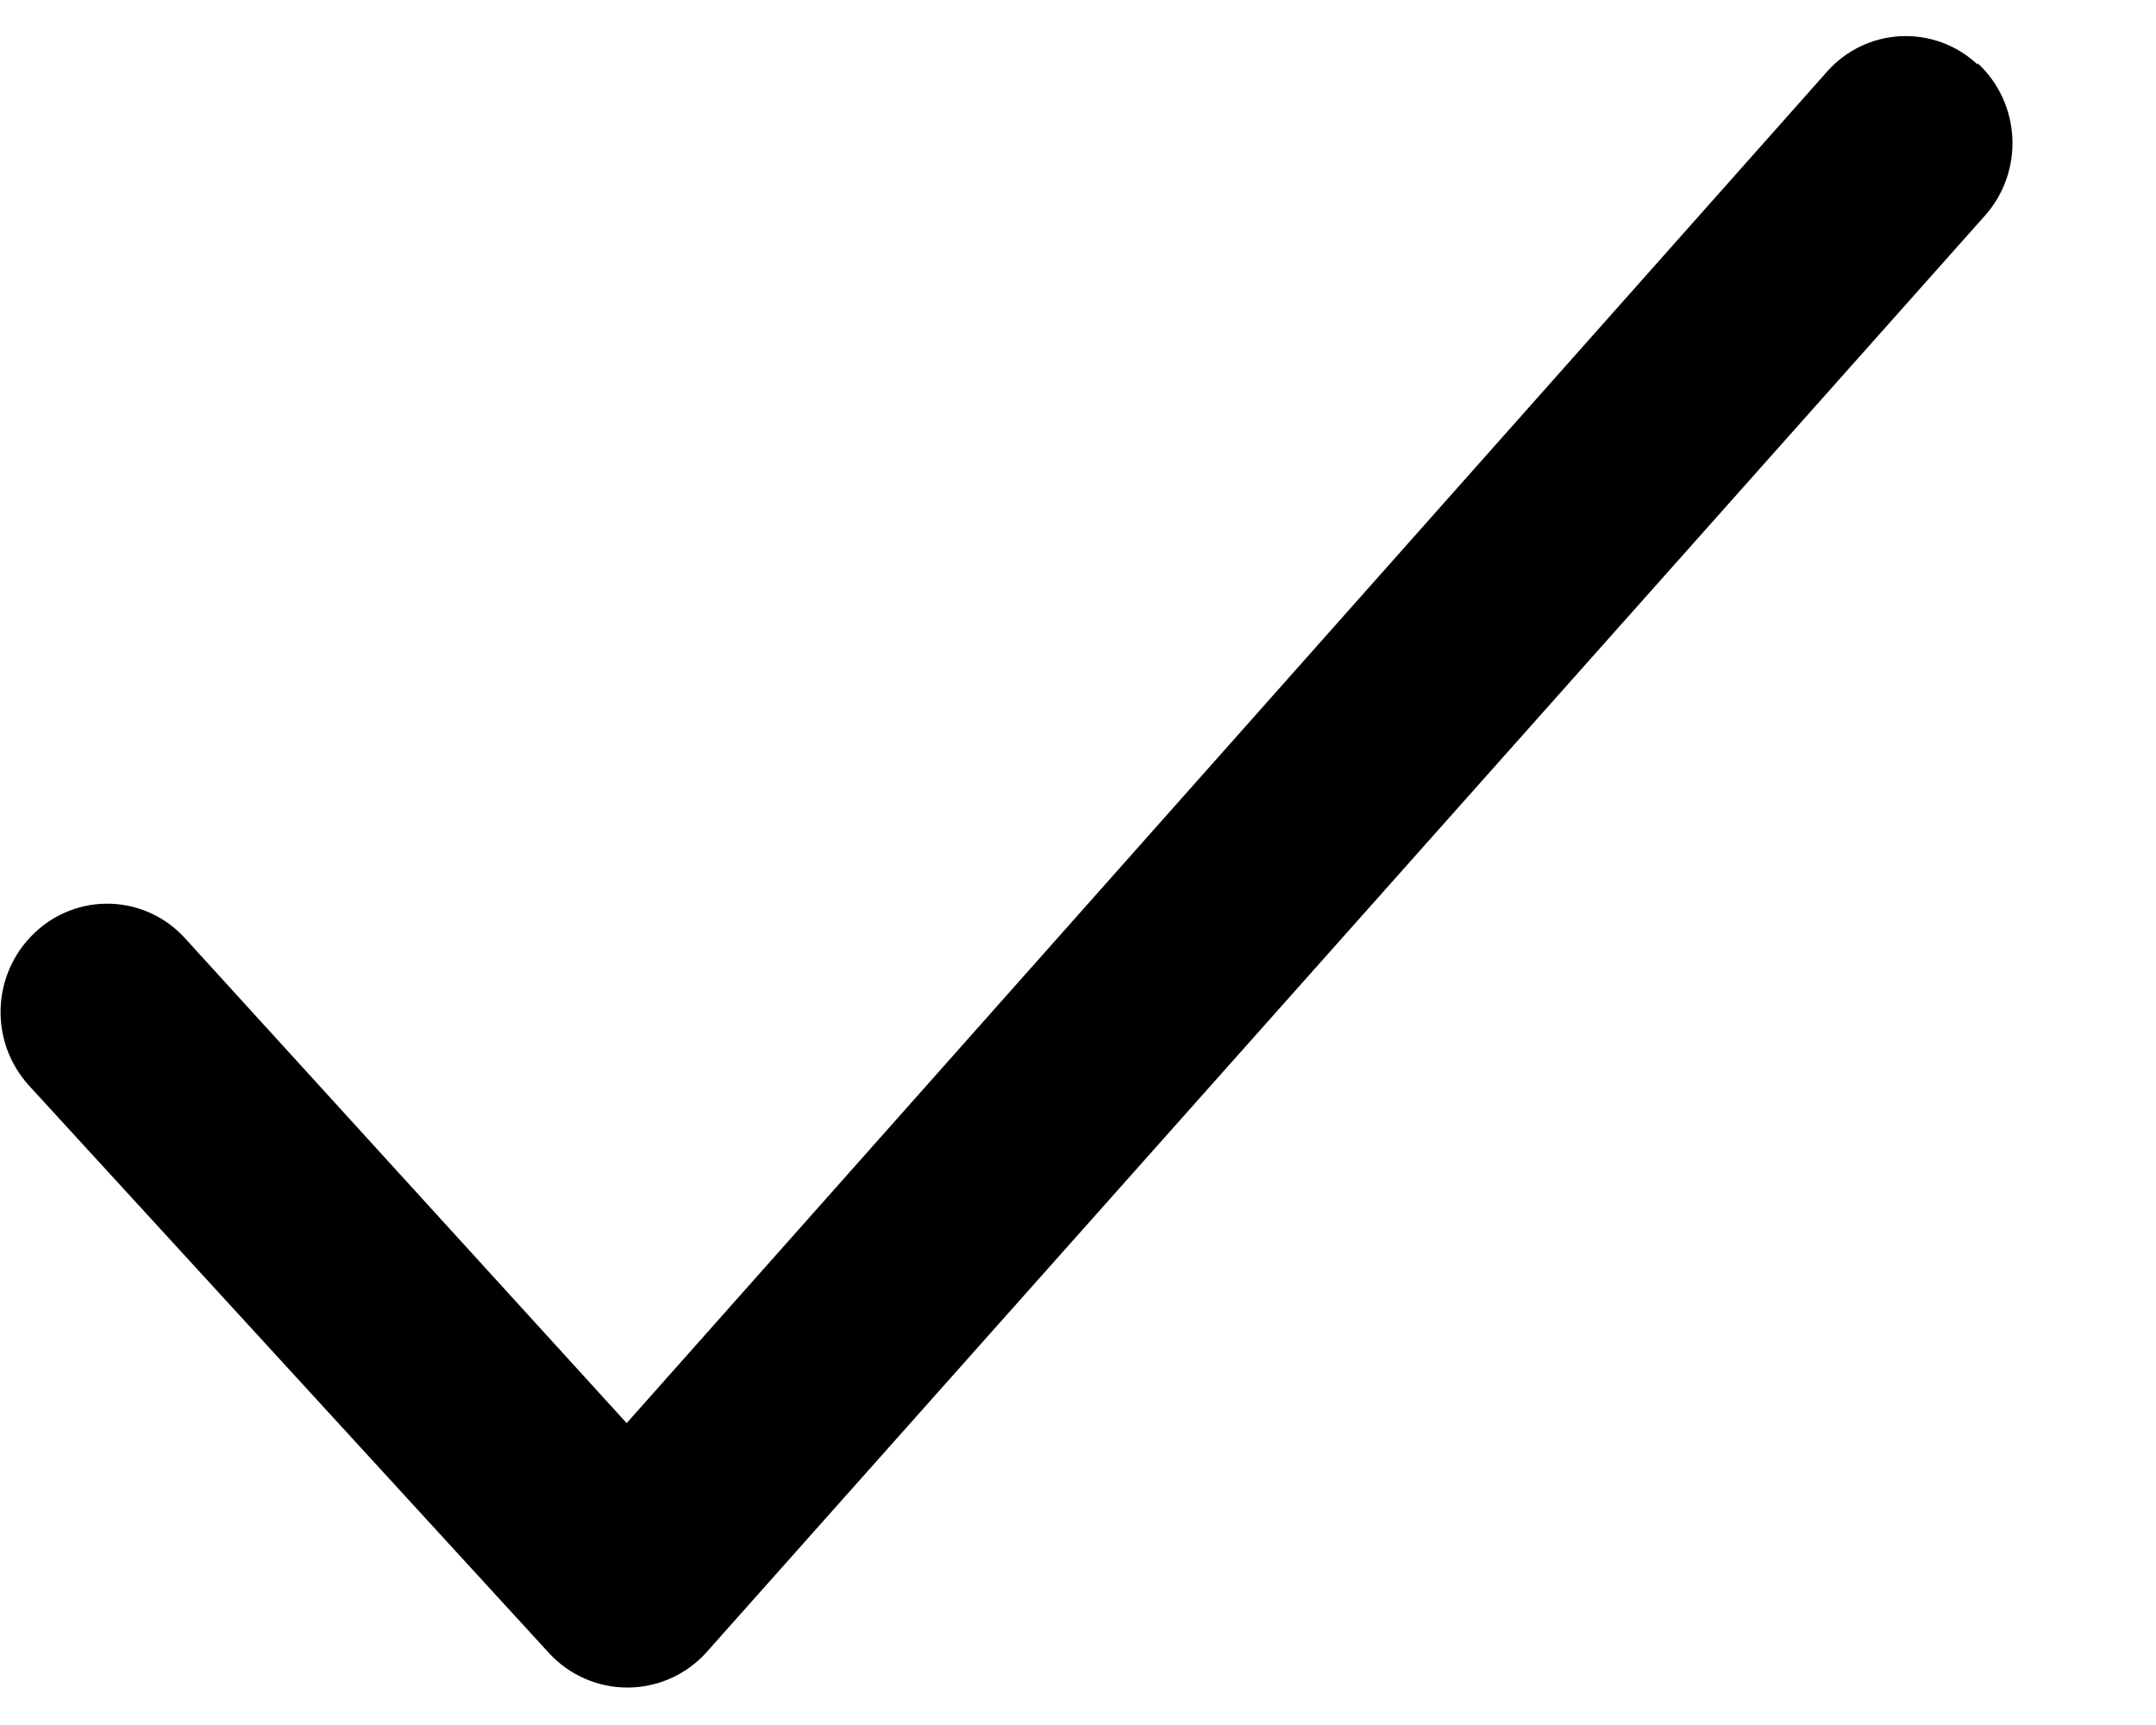
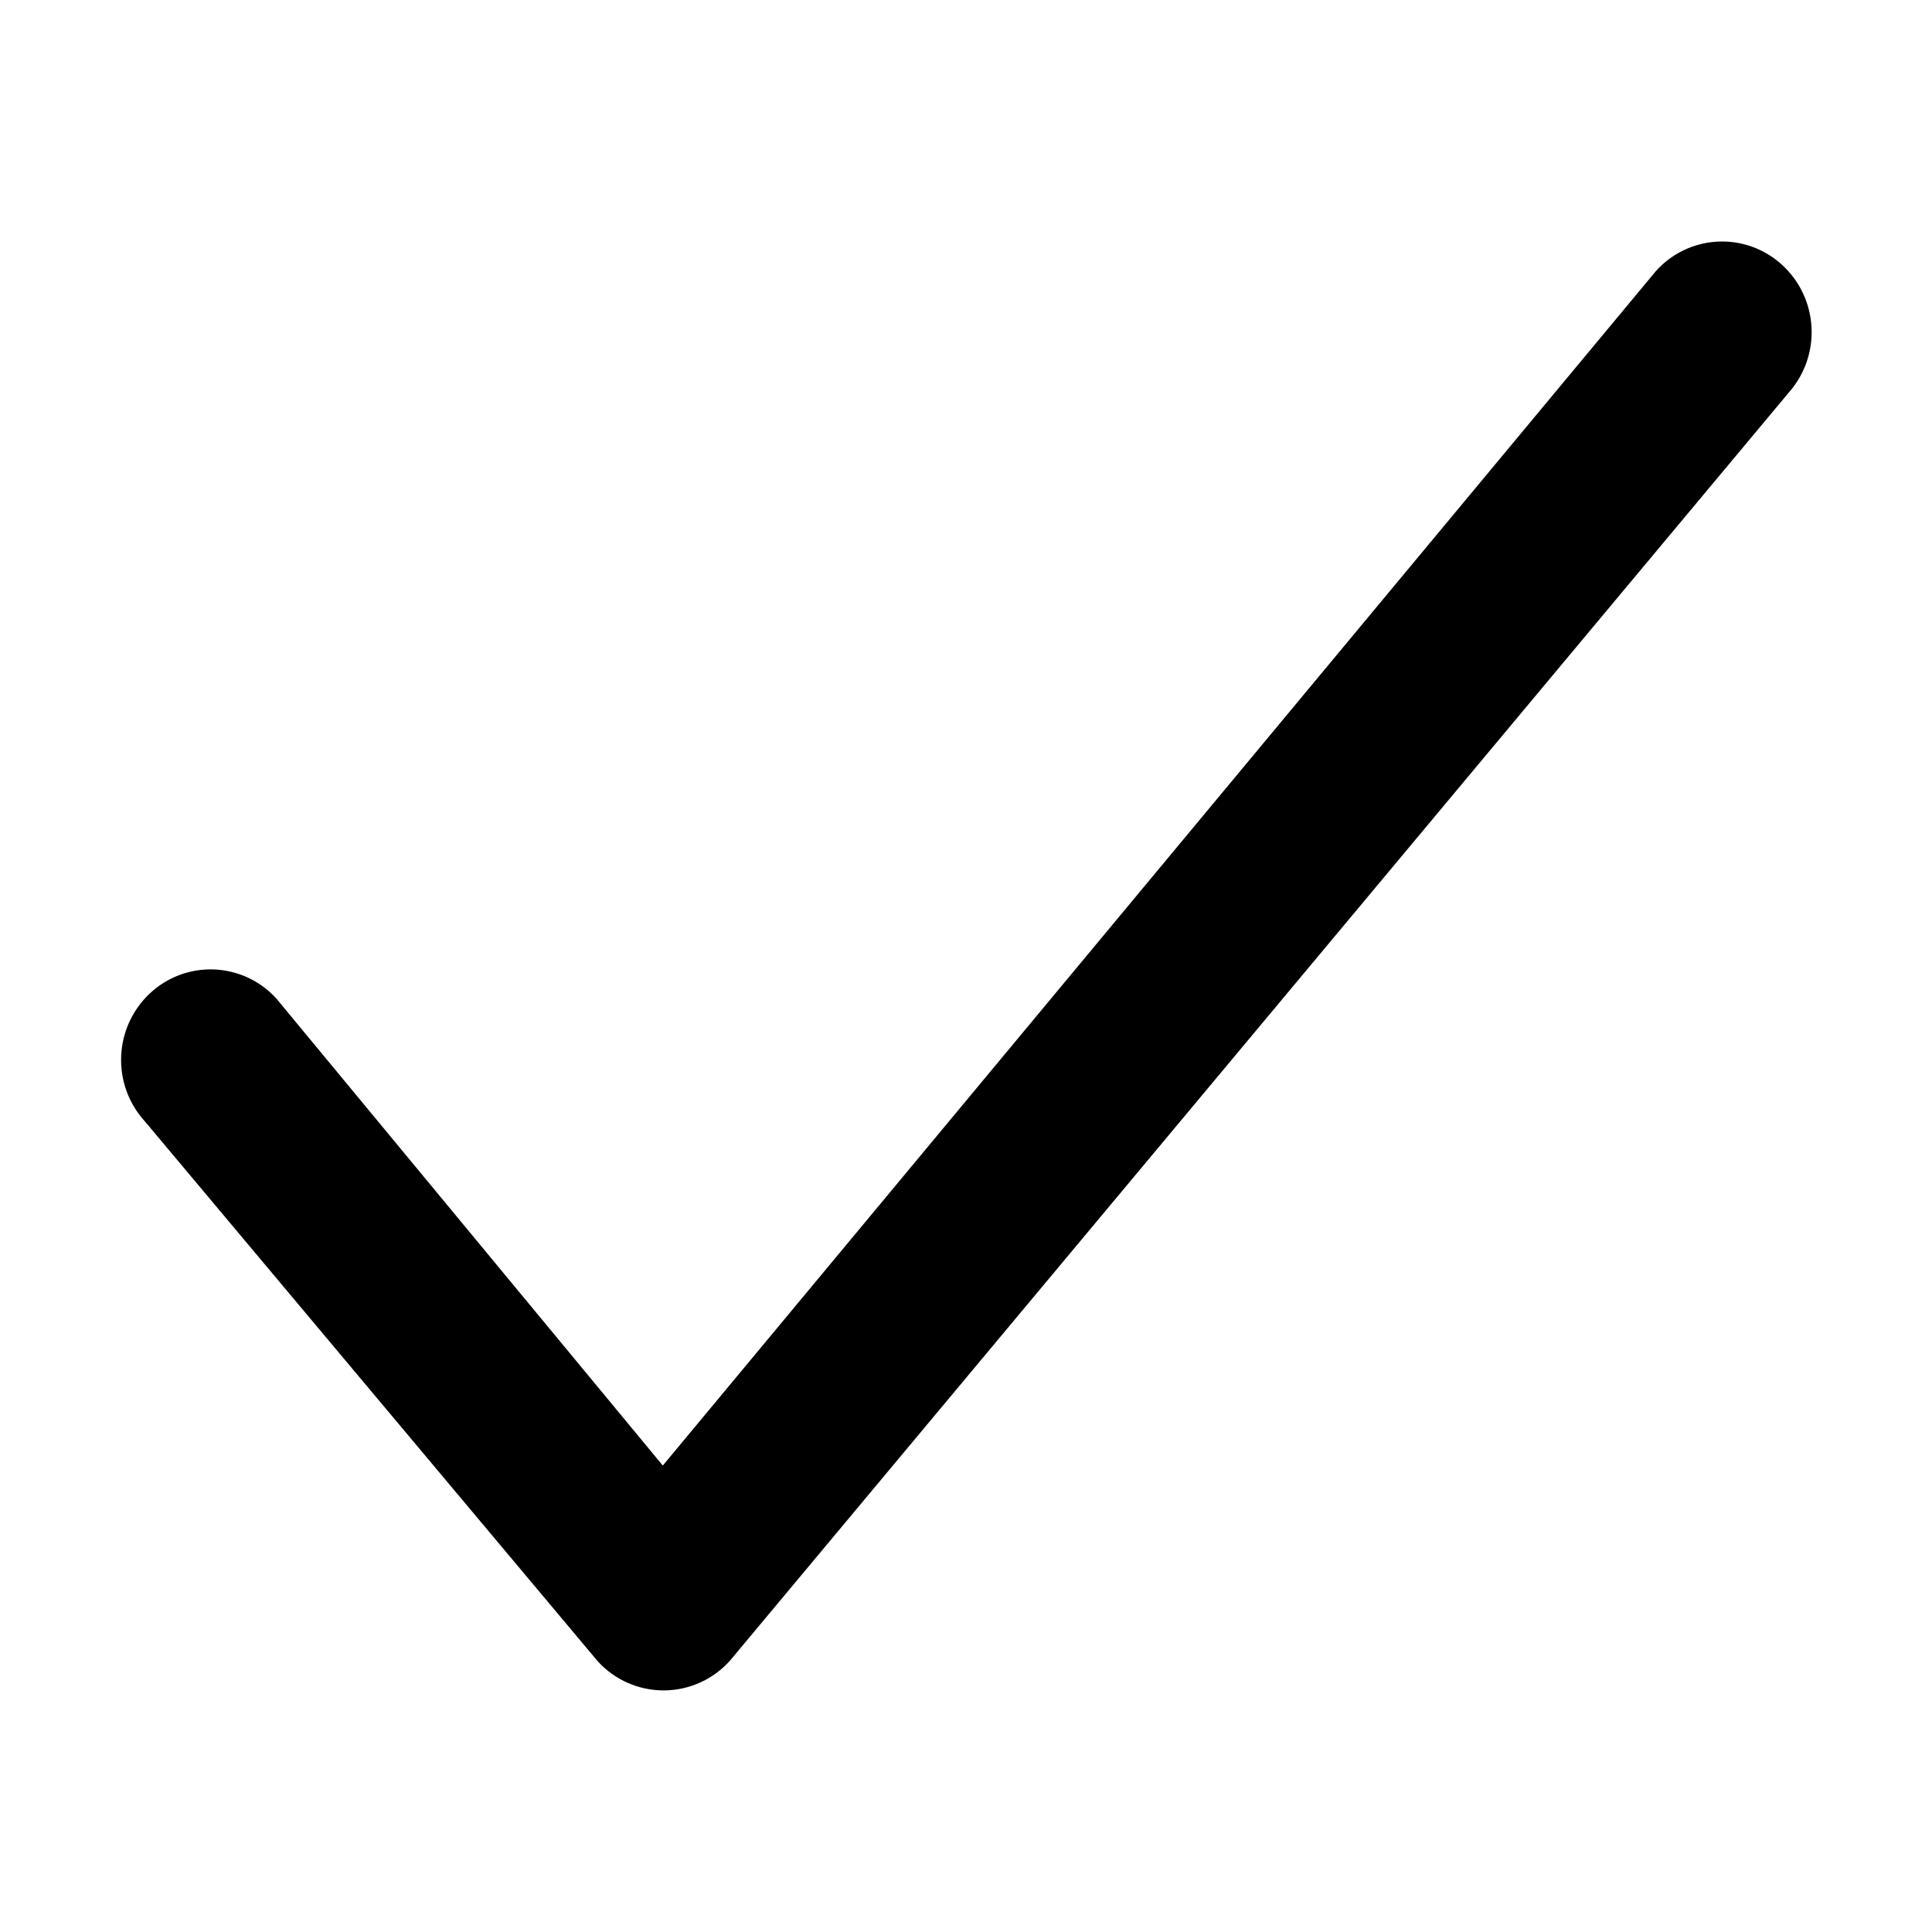
- <svg xmlns="http://www.w3.org/2000/svg" viewBox="0 0 15 12">
-   <path fill-rule="evenodd" clip-rule="evenodd" d="M13.76.44a.76.76 0 0 1 .05 1.06l-8.9 10a.74.74 0 0 1-1.09 0L.2 7.55a.76.76 0 0 1 .04-1.06.73.73 0 0 1 1.05.04L4.36 9.9 12.71.5a.73.73 0 0 1 1.05-.05z" />
+ <svg xmlns="http://www.w3.org/2000/svg" width="16" height="16">
+   <path fill-rule="evenodd" clip-rule="evenodd" d="M14.758 2.193a.756.756 0 0 1 .055 1.059l-8.767 10.5a.737.737 0 0 1-1.095.007L1.2 9.287a.756.756 0 0 1 .041-1.06.735.735 0 0 1 1.048.043l3.2 3.867 8.222-9.889a.735.735 0 0 1 1.047-.055Z" />
</svg>
